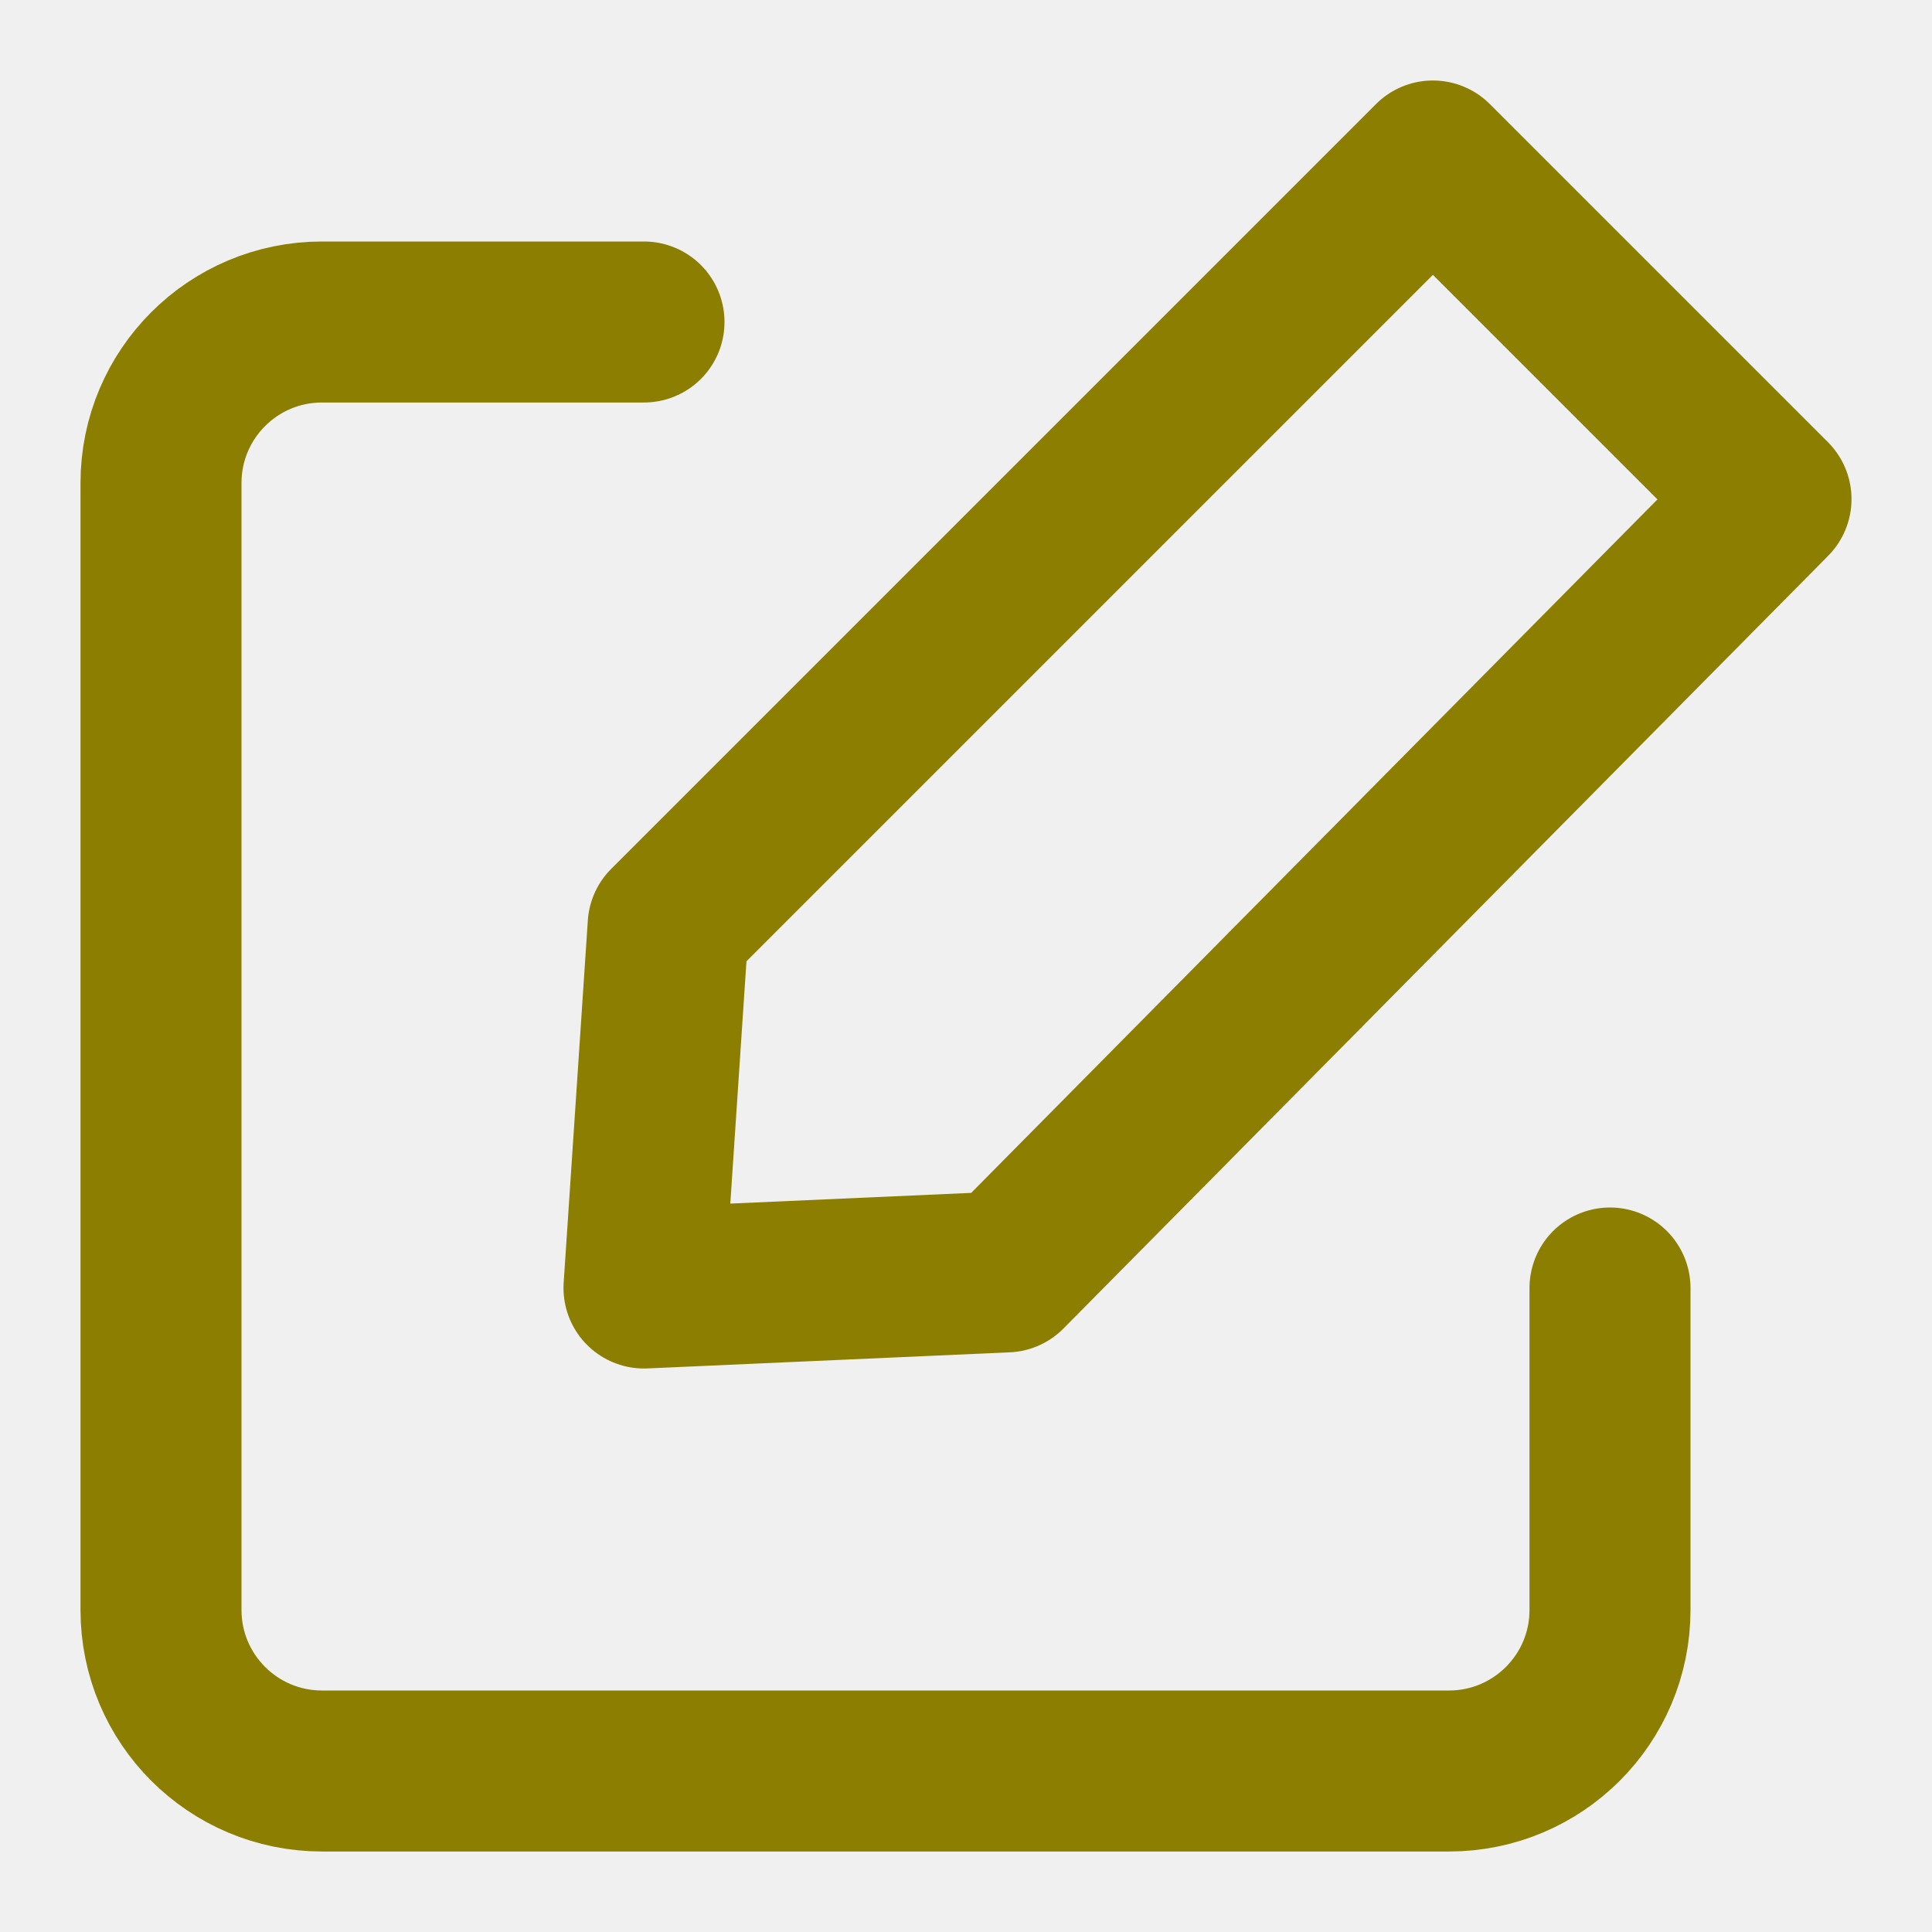
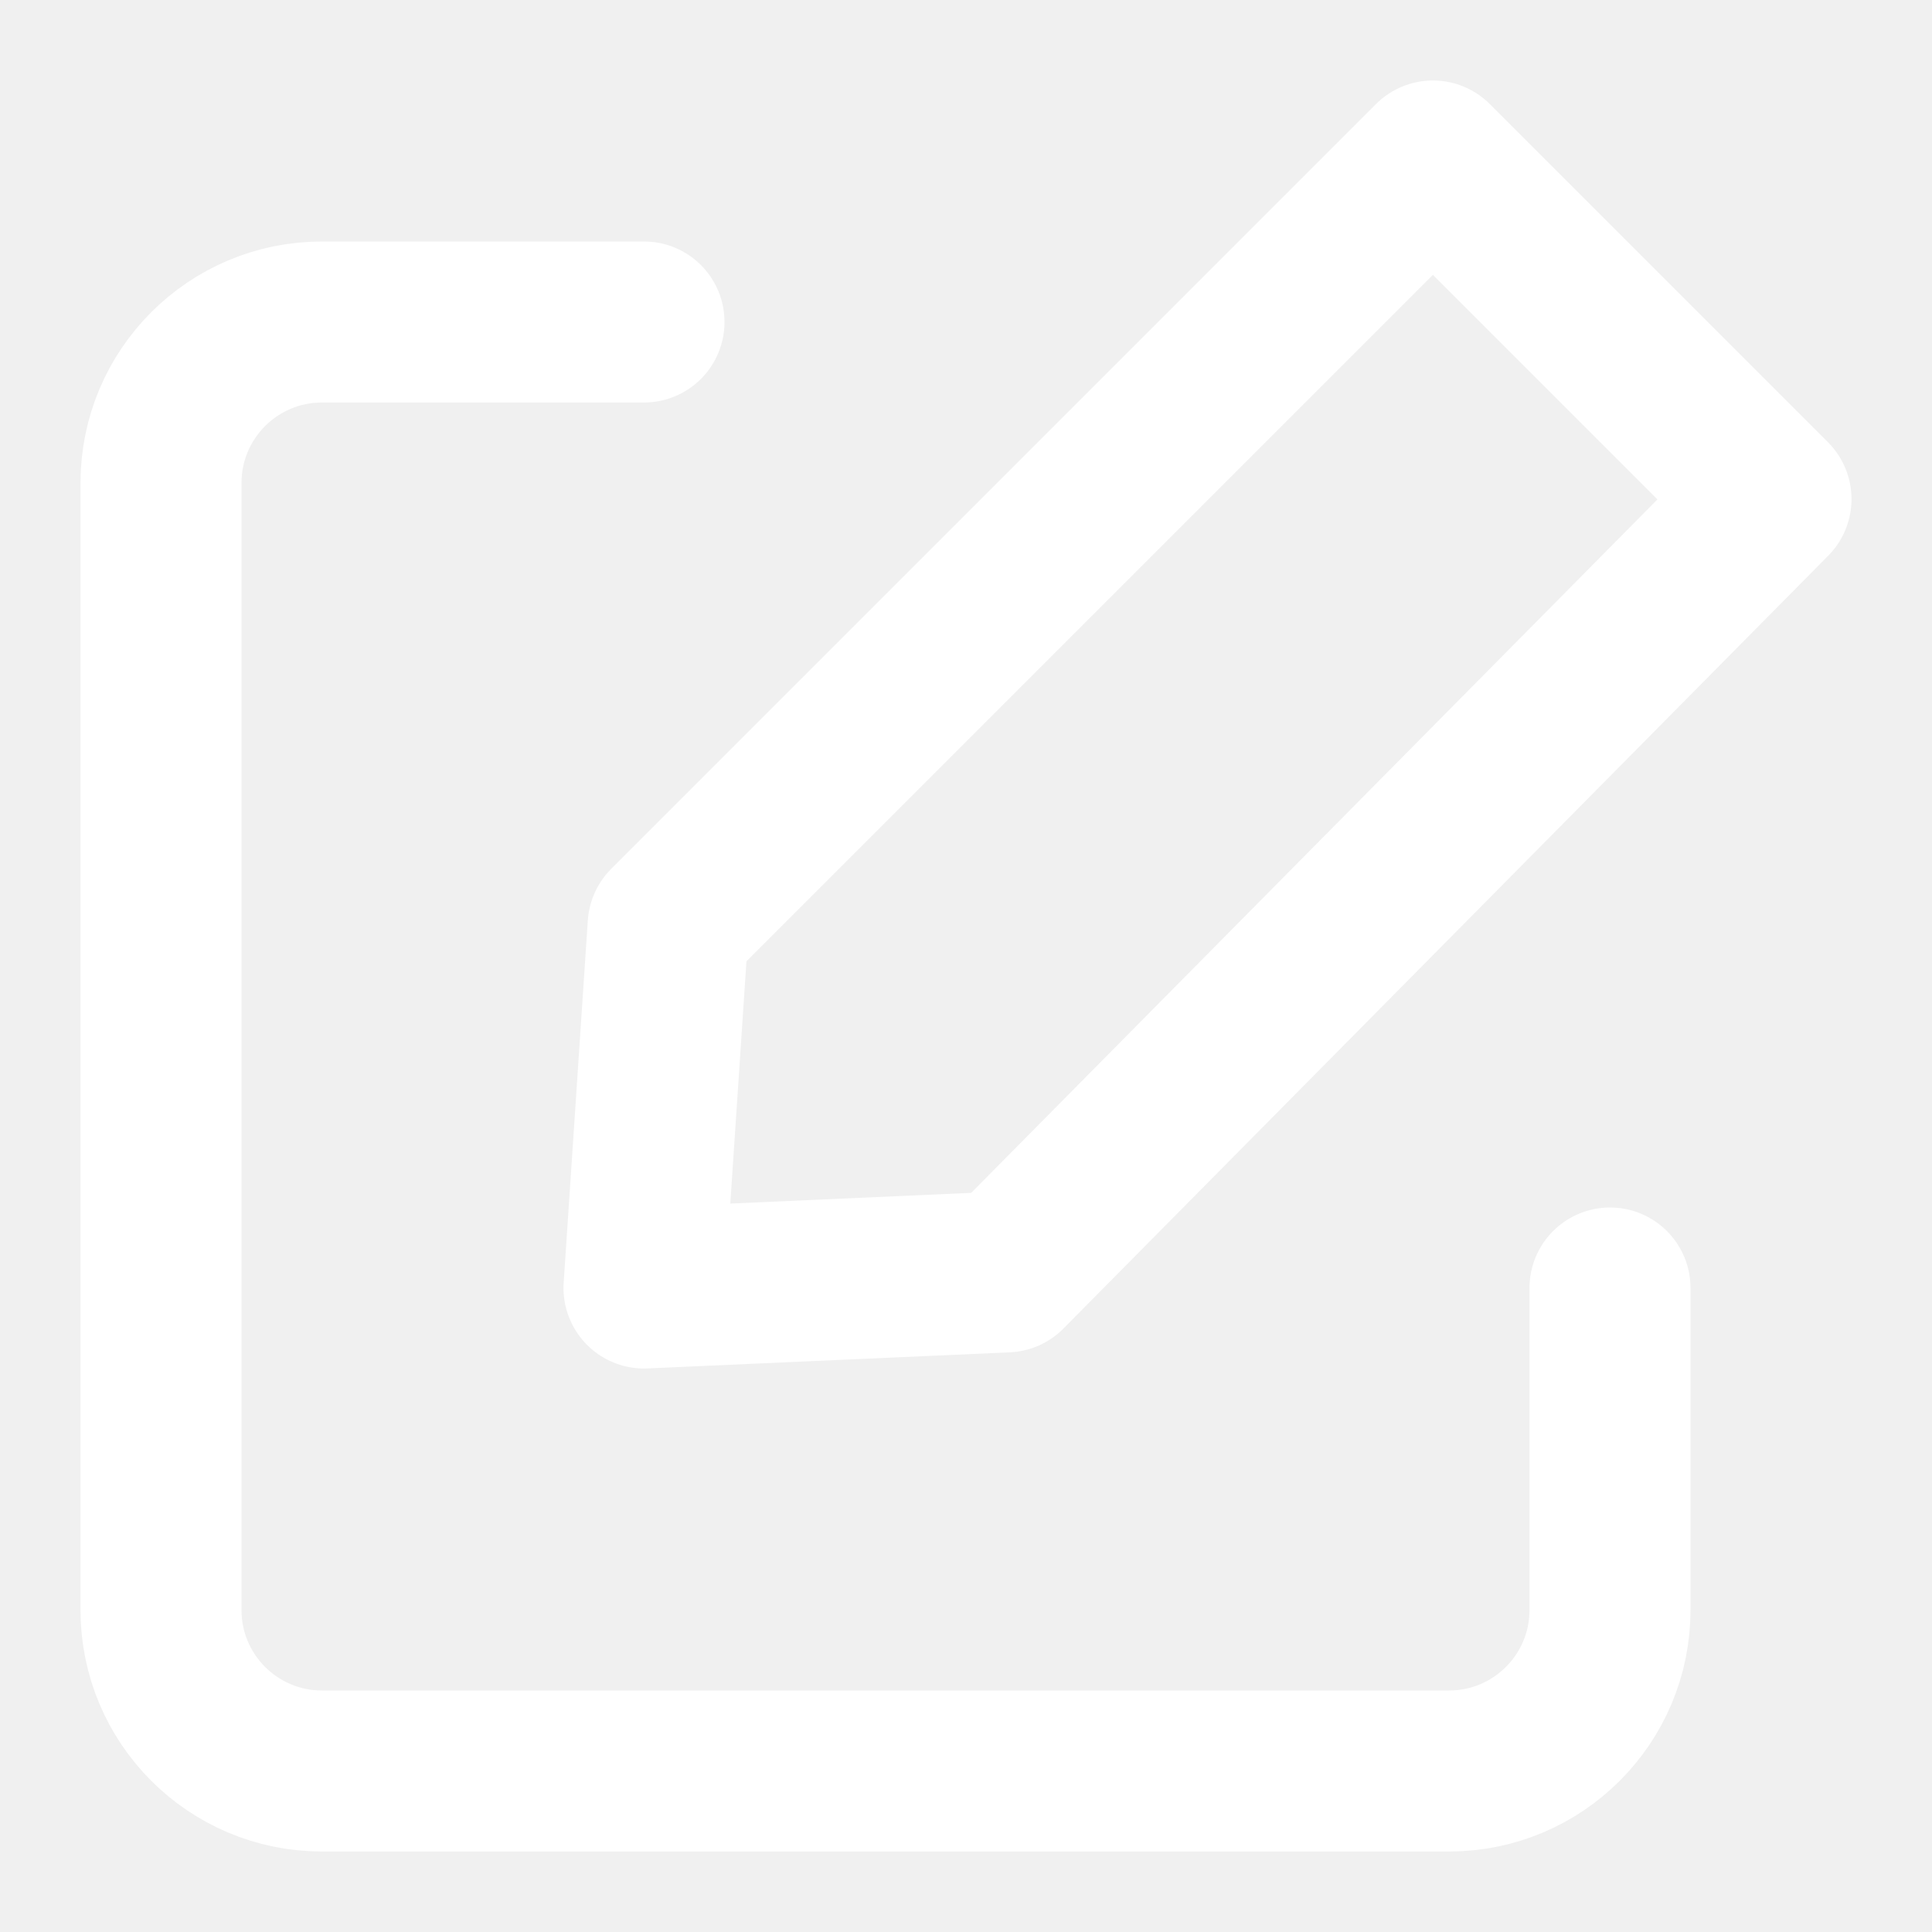
<svg xmlns="http://www.w3.org/2000/svg" width="20px" height="20px" viewBox="0 0 24 24">
  <g id="Complete">
    <g id="edit">
      <g>
-         <path d="M20,16v4a2,2,0,0,1-2,2H4a2,2,0,0,1-2-2V6A2,2,0,0,1,4,4H8" fill="none" stroke="#8c7e00" stroke-linecap="round" stroke-linejoin="round" stroke-width="2" />
-         <polygon fill="none" points="12.5 15.8 22 6.2 17.8 2 8.3 11.5 8 16 12.5 15.8" stroke="#8c7e00" stroke-linecap="round" stroke-linejoin="round" stroke-width="2" />
+         <path d="M20,16v4a2,2,0,0,1-2,2H4a2,2,0,0,1-2-2V6A2,2,0,0,1,4,4H8" fill="none" stroke="#ffffff" stroke-linecap="round" stroke-linejoin="round" stroke-width="2" />
+         <polygon fill="none" points="12.5 15.8 22 6.2 17.8 2 8.3 11.5 8 16 12.5 15.8" stroke="#ffffff" stroke-linecap="round" stroke-linejoin="round" stroke-width="2" />
      </g>
    </g>
  </g>
</svg>
